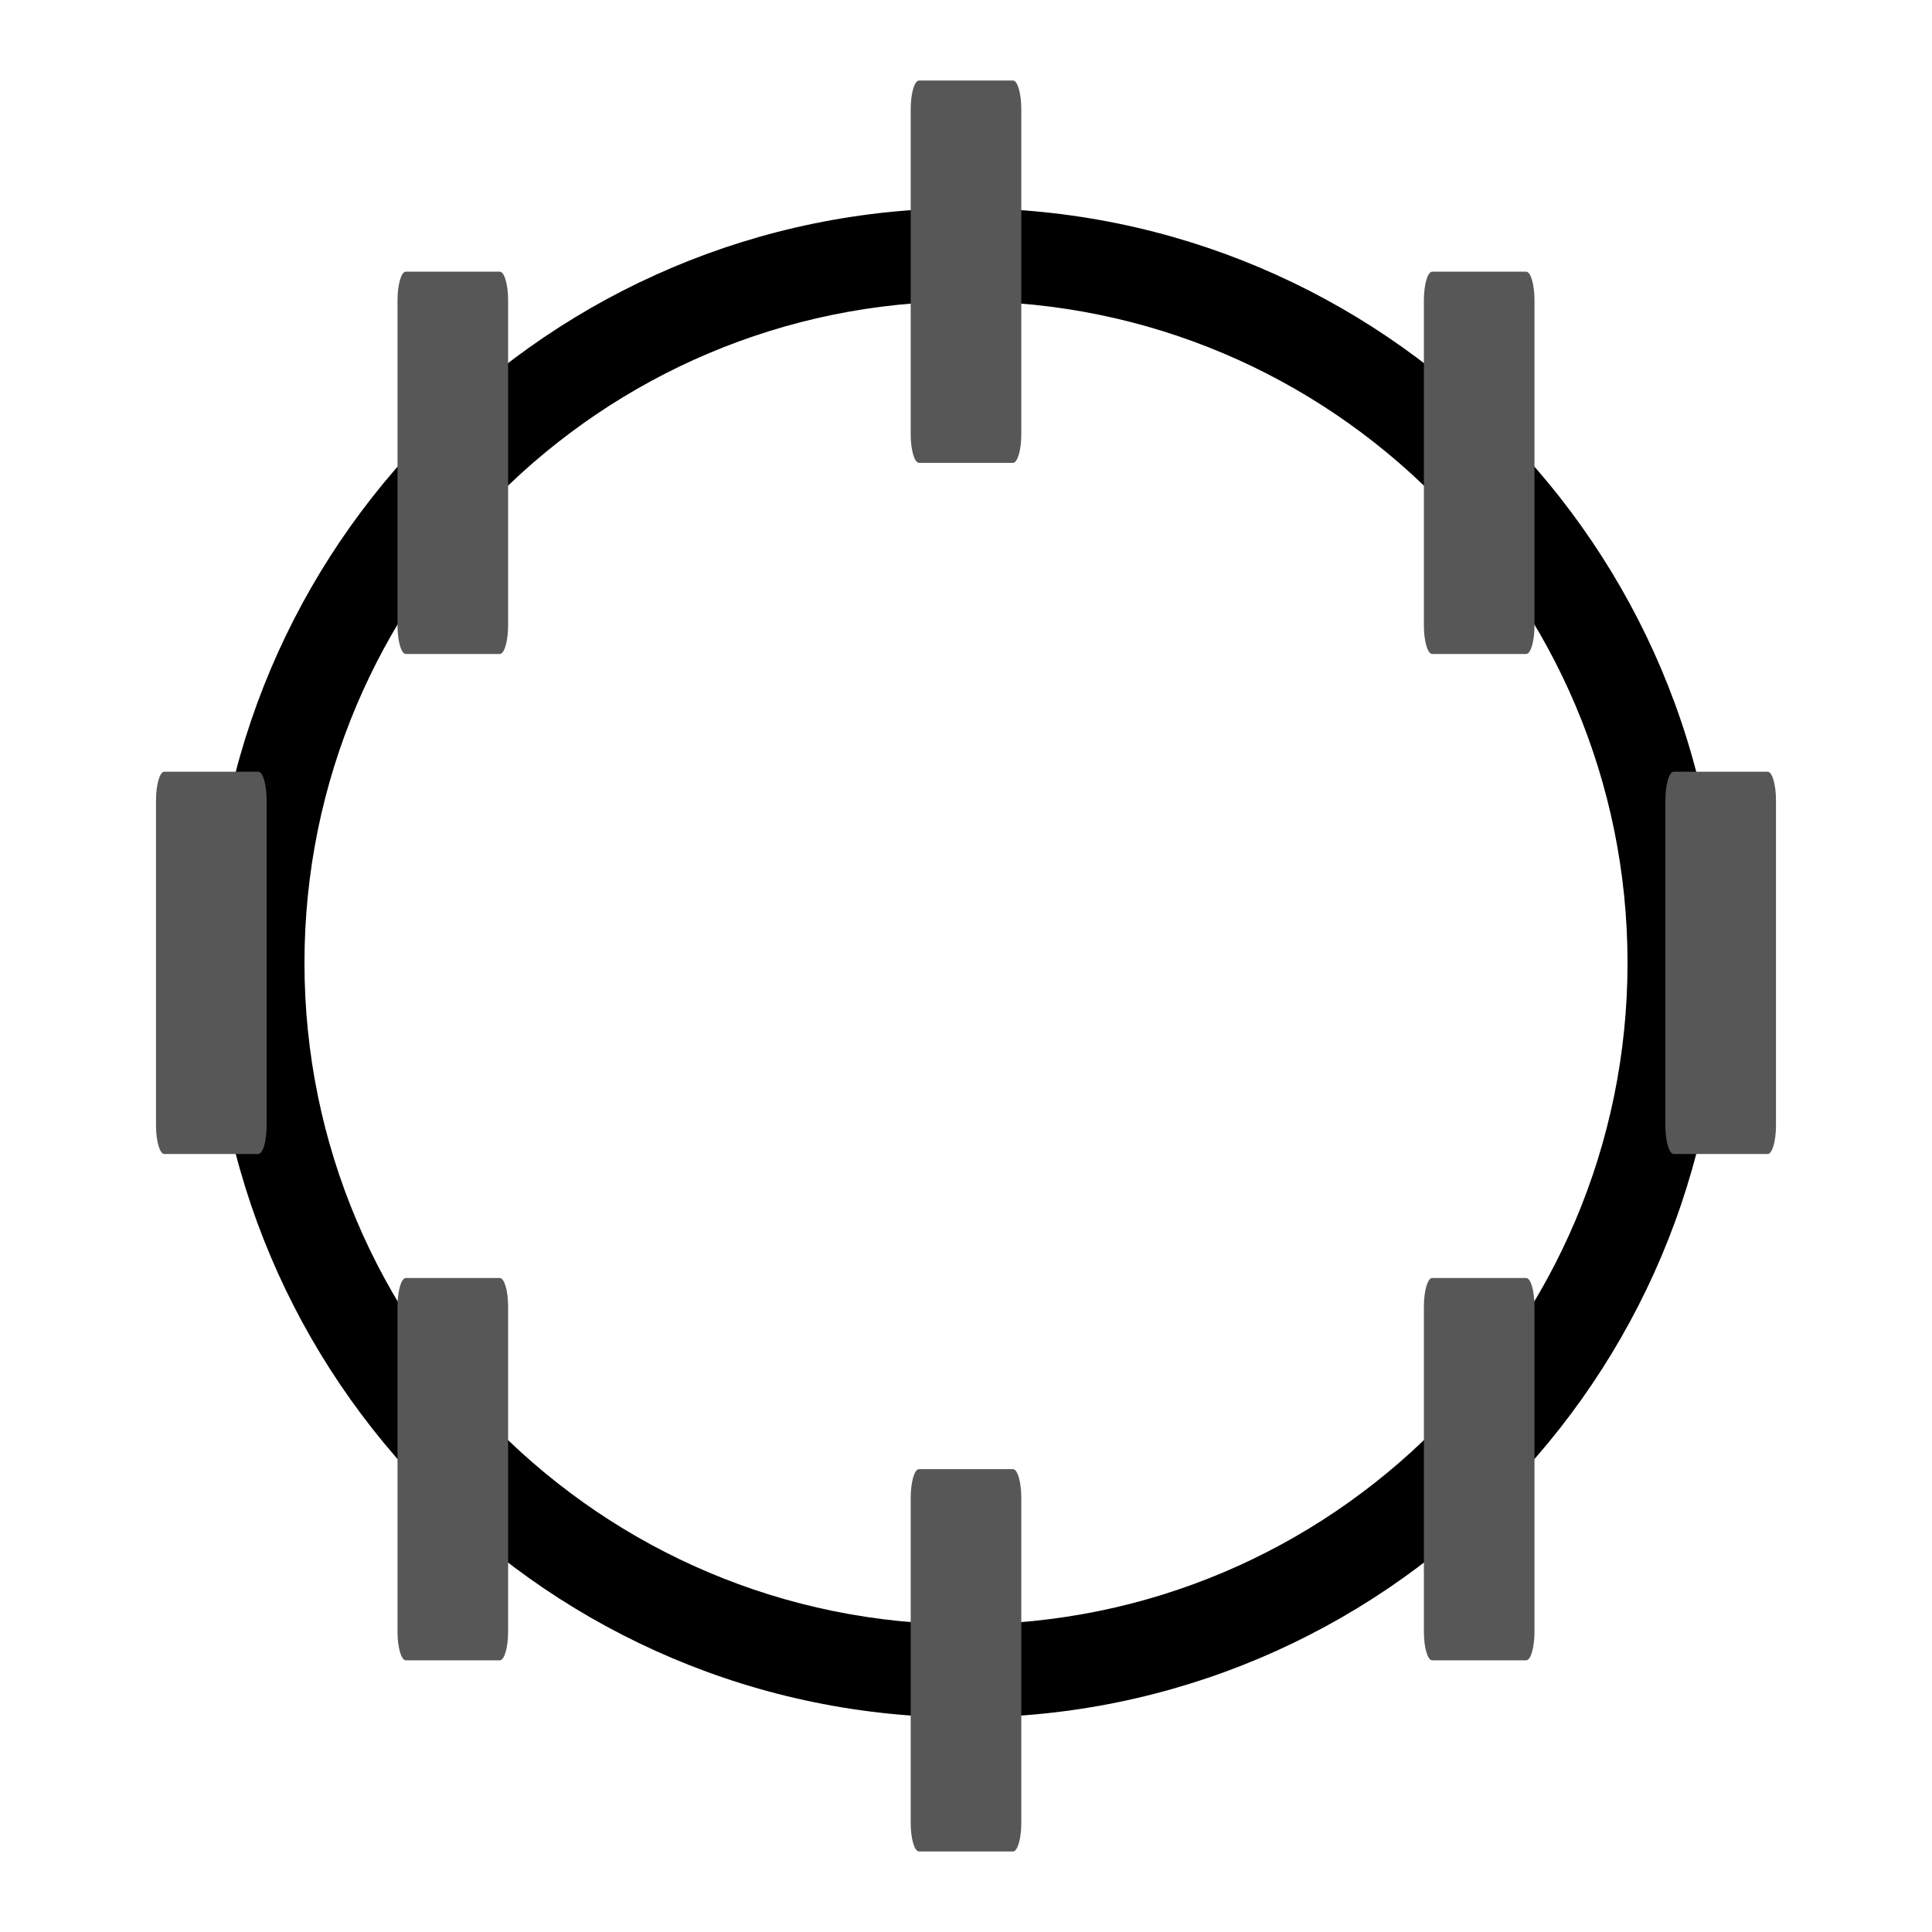
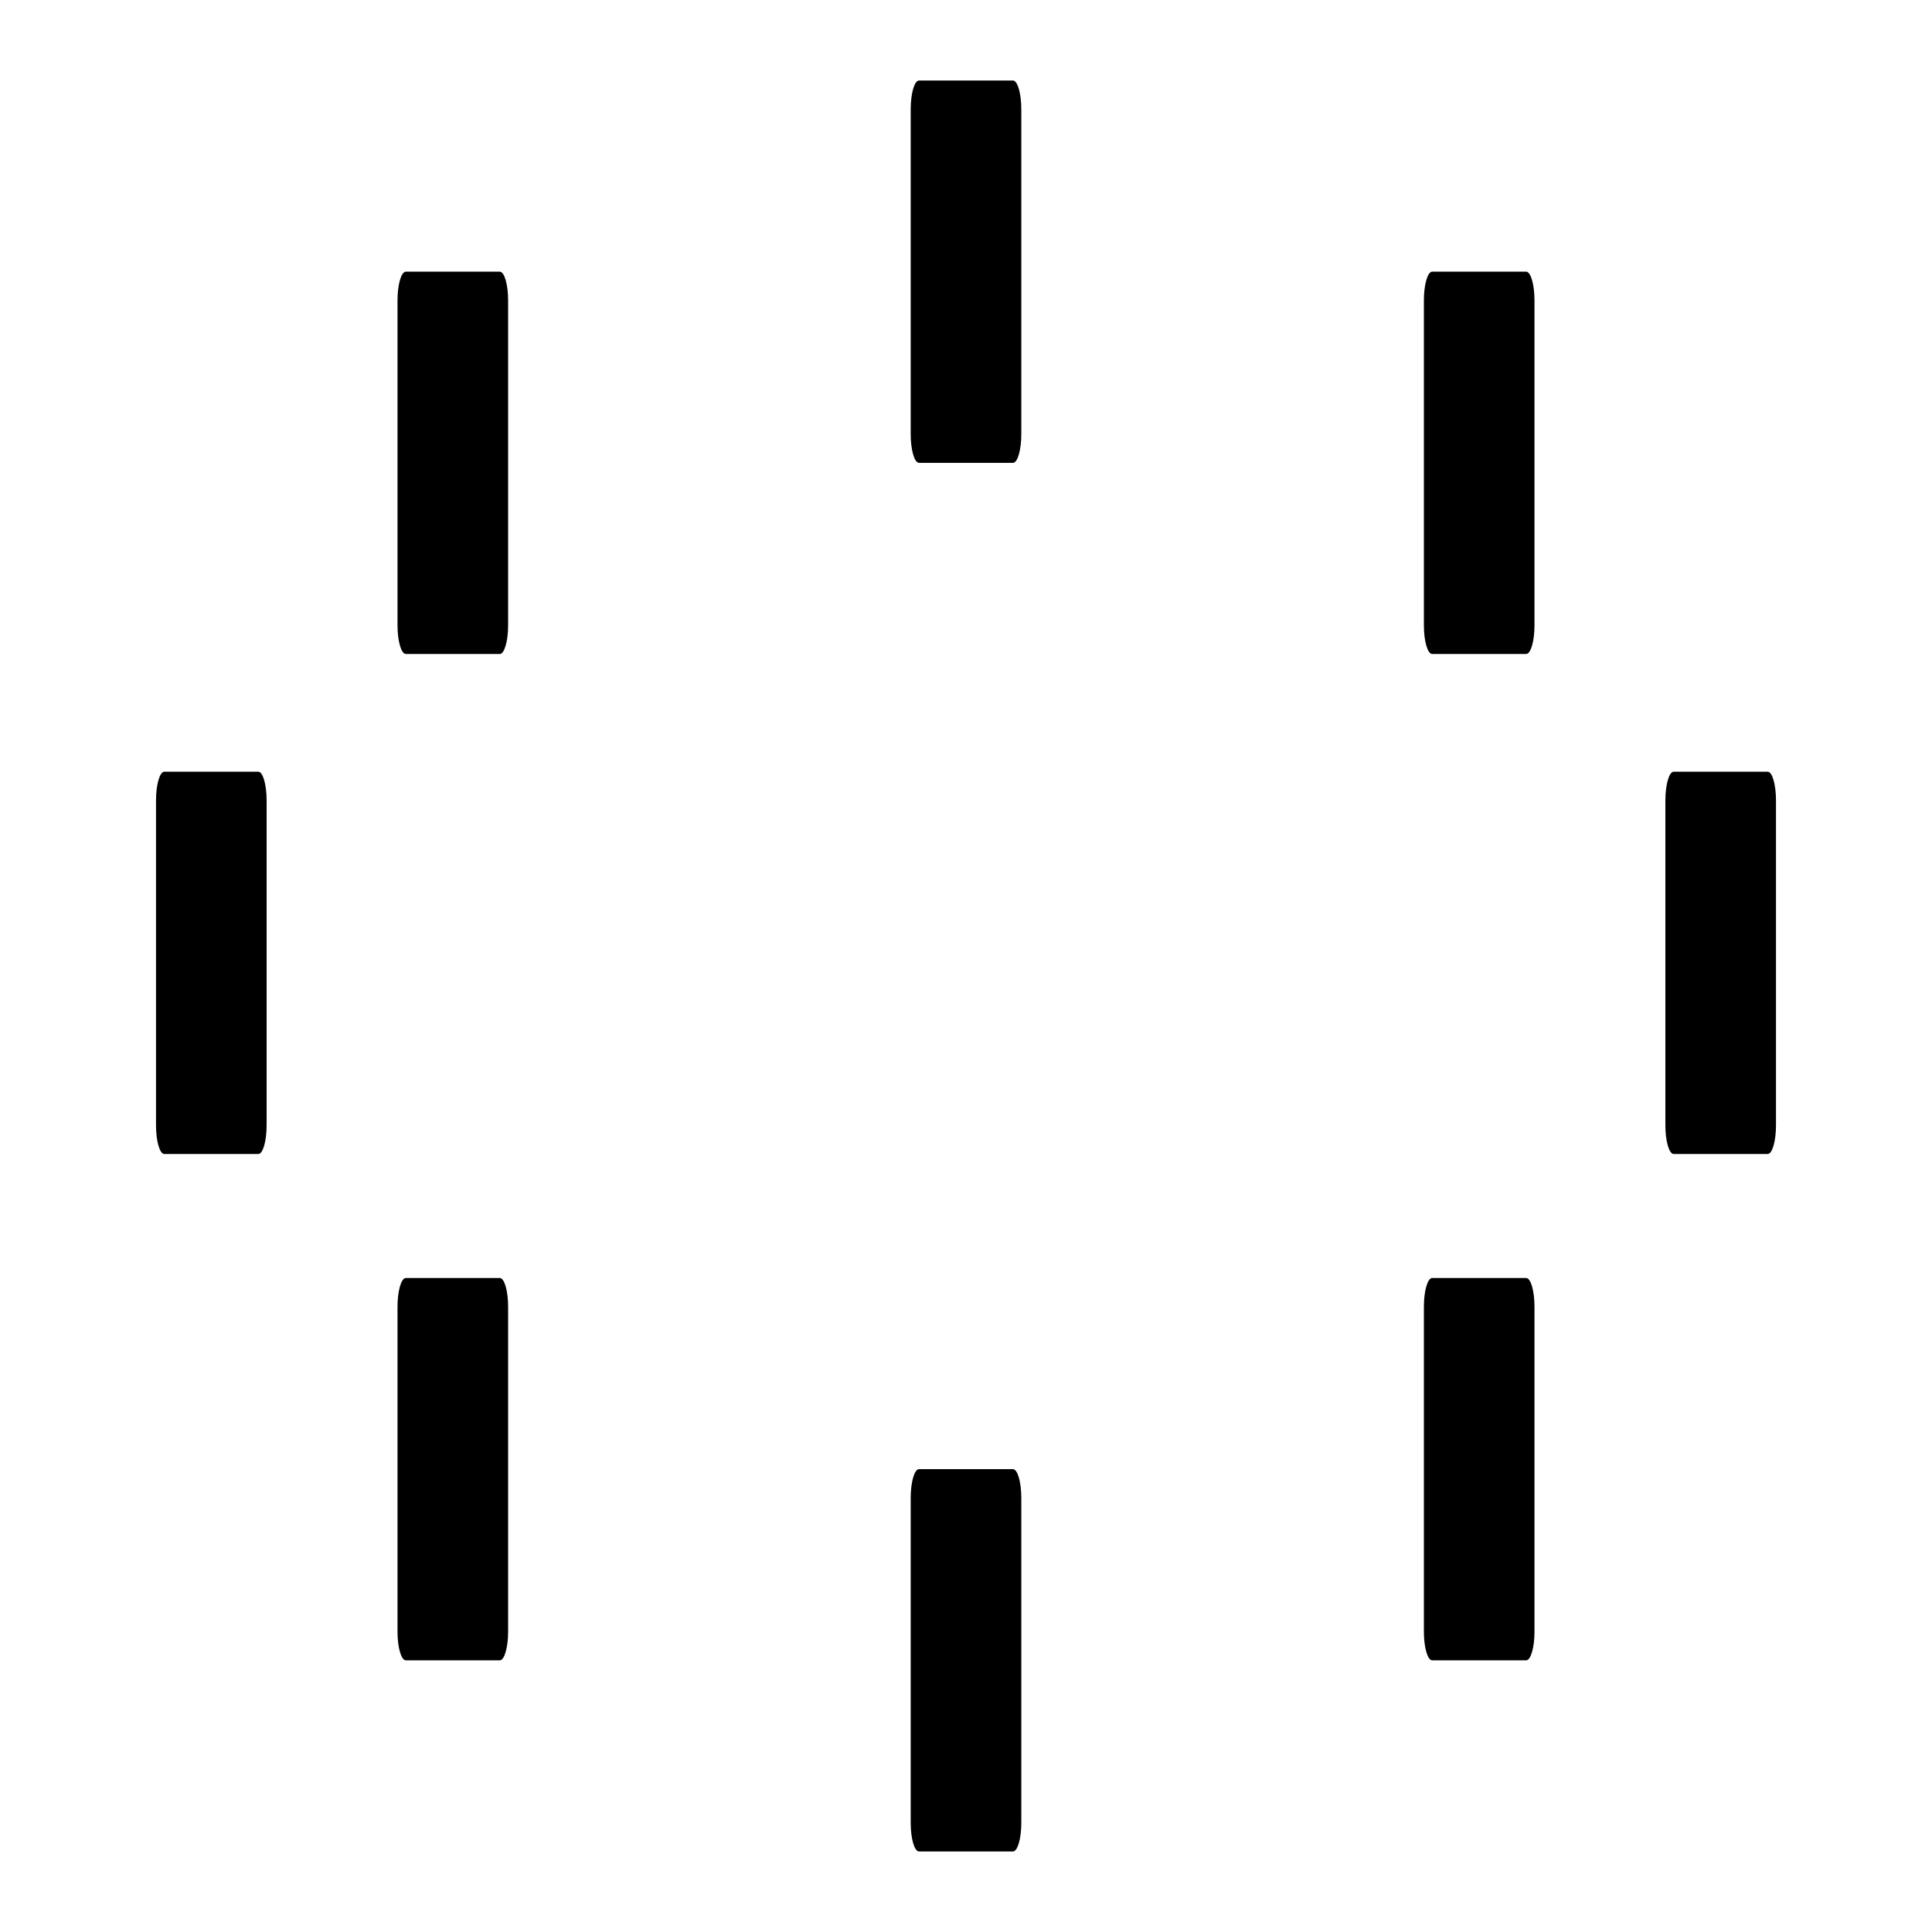
- <svg xmlns="http://www.w3.org/2000/svg" width="100%" height="100%" viewBox="0 0 64 64" version="1.1" xml:space="preserve" style="fill-rule:evenodd;clip-rule:evenodd;stroke-linejoin:round;stroke-miterlimit:2;">
+ <svg xmlns="http://www.w3.org/2000/svg" xml:space="preserve" fill-rule="evenodd" stroke-linejoin="round" stroke-miterlimit="2" clip-rule="evenodd" viewBox="0 0 64 64">
  <g id="Layer1">
-     <path d="M32,6.896C45.798,6.896 57,18.098 57,31.896C57,45.694 45.798,56.896 32,56.896C18.202,56.896 7,45.694 7,31.896C7,18.098 18.202,6.896 32,6.896ZM32,9.982C44.095,9.982 53.914,19.801 53.914,31.896C53.914,43.991 44.095,53.81 32,53.81C19.905,53.81 10.086,43.991 10.086,31.896C10.086,19.801 19.905,9.982 32,9.982Z" style="fill:#010001;" />
-     <path d="M33.832,3.621C33.832,3.094 33.709,2.668 33.557,2.668L30.443,2.668C30.291,2.668 30.168,3.094 30.168,3.621L30.168,14.383C30.168,14.906 30.291,15.332 30.443,15.332L33.557,15.332C33.709,15.332 33.832,14.906 33.832,14.383L33.832,3.621Z" style="fill:#575757;" />
-     <path d="M33.832,49.621C33.832,49.094 33.709,48.668 33.557,48.668L30.443,48.668C30.291,48.668 30.168,49.094 30.168,49.621L30.168,60.383C30.168,60.906 30.291,61.332 30.443,61.332L33.557,61.332C33.709,61.332 33.832,60.906 33.832,60.383L33.832,49.621Z" style="fill:#575757;" />
-     <path d="M58.832,26.517C58.832,25.99 58.709,25.564 58.557,25.564L55.443,25.564C55.291,25.564 55.168,25.99 55.168,26.517L55.168,37.279C55.168,37.802 55.291,38.228 55.443,38.228L58.557,38.228C58.709,38.228 58.832,37.802 58.832,37.279L58.832,26.517Z" style="fill:#575757;" />
-     <path d="M8.832,26.517C8.832,25.99 8.709,25.564 8.557,25.564L5.443,25.564C5.291,25.564 5.168,25.99 5.168,26.517L5.168,37.279C5.168,37.802 5.291,38.228 5.443,38.228L8.557,38.228C8.709,38.228 8.832,37.802 8.832,37.279L8.832,26.517Z" style="fill:#575757;" />
-     <path d="M16.832,9.953C16.832,9.426 16.709,9 16.557,9L13.443,9C13.291,9 13.168,9.426 13.168,9.953L13.168,20.715C13.168,21.238 13.291,21.664 13.443,21.664L16.557,21.664C16.709,21.664 16.832,21.238 16.832,20.715L16.832,9.953Z" style="fill:#575757;" />
-     <path d="M16.832,43.289C16.832,42.762 16.709,42.336 16.557,42.336L13.443,42.336C13.291,42.336 13.168,42.762 13.168,43.289L13.168,54.051C13.168,54.574 13.291,55 13.443,55L16.557,55C16.709,55 16.832,54.574 16.832,54.051L16.832,43.289Z" style="fill:#575757;" />
-     <path d="M50.832,43.289C50.832,42.762 50.709,42.336 50.557,42.336L47.443,42.336C47.291,42.336 47.168,42.762 47.168,43.289L47.168,54.051C47.168,54.574 47.291,55 47.443,55L50.557,55C50.709,55 50.832,54.574 50.832,54.051L50.832,43.289Z" style="fill:#575757;" />
-     <path d="M50.832,9.953C50.832,9.426 50.709,9 50.557,9L47.443,9C47.291,9 47.168,9.426 47.168,9.953L47.168,20.715C47.168,21.238 47.291,21.664 47.443,21.664L50.557,21.664C50.709,21.664 50.832,21.238 50.832,20.715L50.832,9.953Z" style="fill:#575757;" />
+     <path d="M33.832 3.621c0-.527-.123-.953-.275-.953h-3.114c-.152 0-.275.426-.275.953v10.762c0 .523.123.949.275.949h3.114c.152 0 .275-.426.275-.949V3.621Z" />
+     <path d="M33.832 49.621c0-.527-.123-.953-.275-.953h-3.114c-.152 0-.275.426-.275.953v10.762c0 .523.123.949.275.949h3.114c.152 0 .275-.426.275-.949V49.621Z" />
+     <path d="M58.832 26.517c0-.527-.123-.953-.275-.953h-3.114c-.152 0-.275.426-.275.953v10.762c0 .523.123.949.275.949h3.114c.152 0 .275-.426.275-.949V26.517Z" />
+     <path d="M8.832 26.517c0-.527-.123-.953-.275-.953H5.443c-.152 0-.275.426-.275.953v10.762c0 .523.123.949.275.949h3.114c.152 0 .275-.426.275-.949V26.517Z" />
+     <path d="M16.832 9.953c0-.527-.123-.953-.275-.953h-3.114c-.152 0-.275.426-.275.953v10.762c0 .523.123.949.275.949h3.114c.152 0 .275-.426.275-.949V9.953Z" />
+     <path d="M16.832 43.289c0-.527-.123-.953-.275-.953h-3.114c-.152 0-.275.426-.275.953v10.762c0 .523.123.949.275.949h3.114c.152 0 .275-.426.275-.949V43.289Z" />
+     <path d="M50.832 43.289c0-.527-.123-.953-.275-.953h-3.114c-.152 0-.275.426-.275.953v10.762c0 .523.123.949.275.949h3.114c.152 0 .275-.426.275-.949V43.289Z" />
+     <path d="M50.832 9.953c0-.527-.123-.953-.275-.953h-3.114c-.152 0-.275.426-.275.953v10.762c0 .523.123.949.275.949h3.114c.152 0 .275-.426.275-.949V9.953Z" />
  </g>
</svg>
